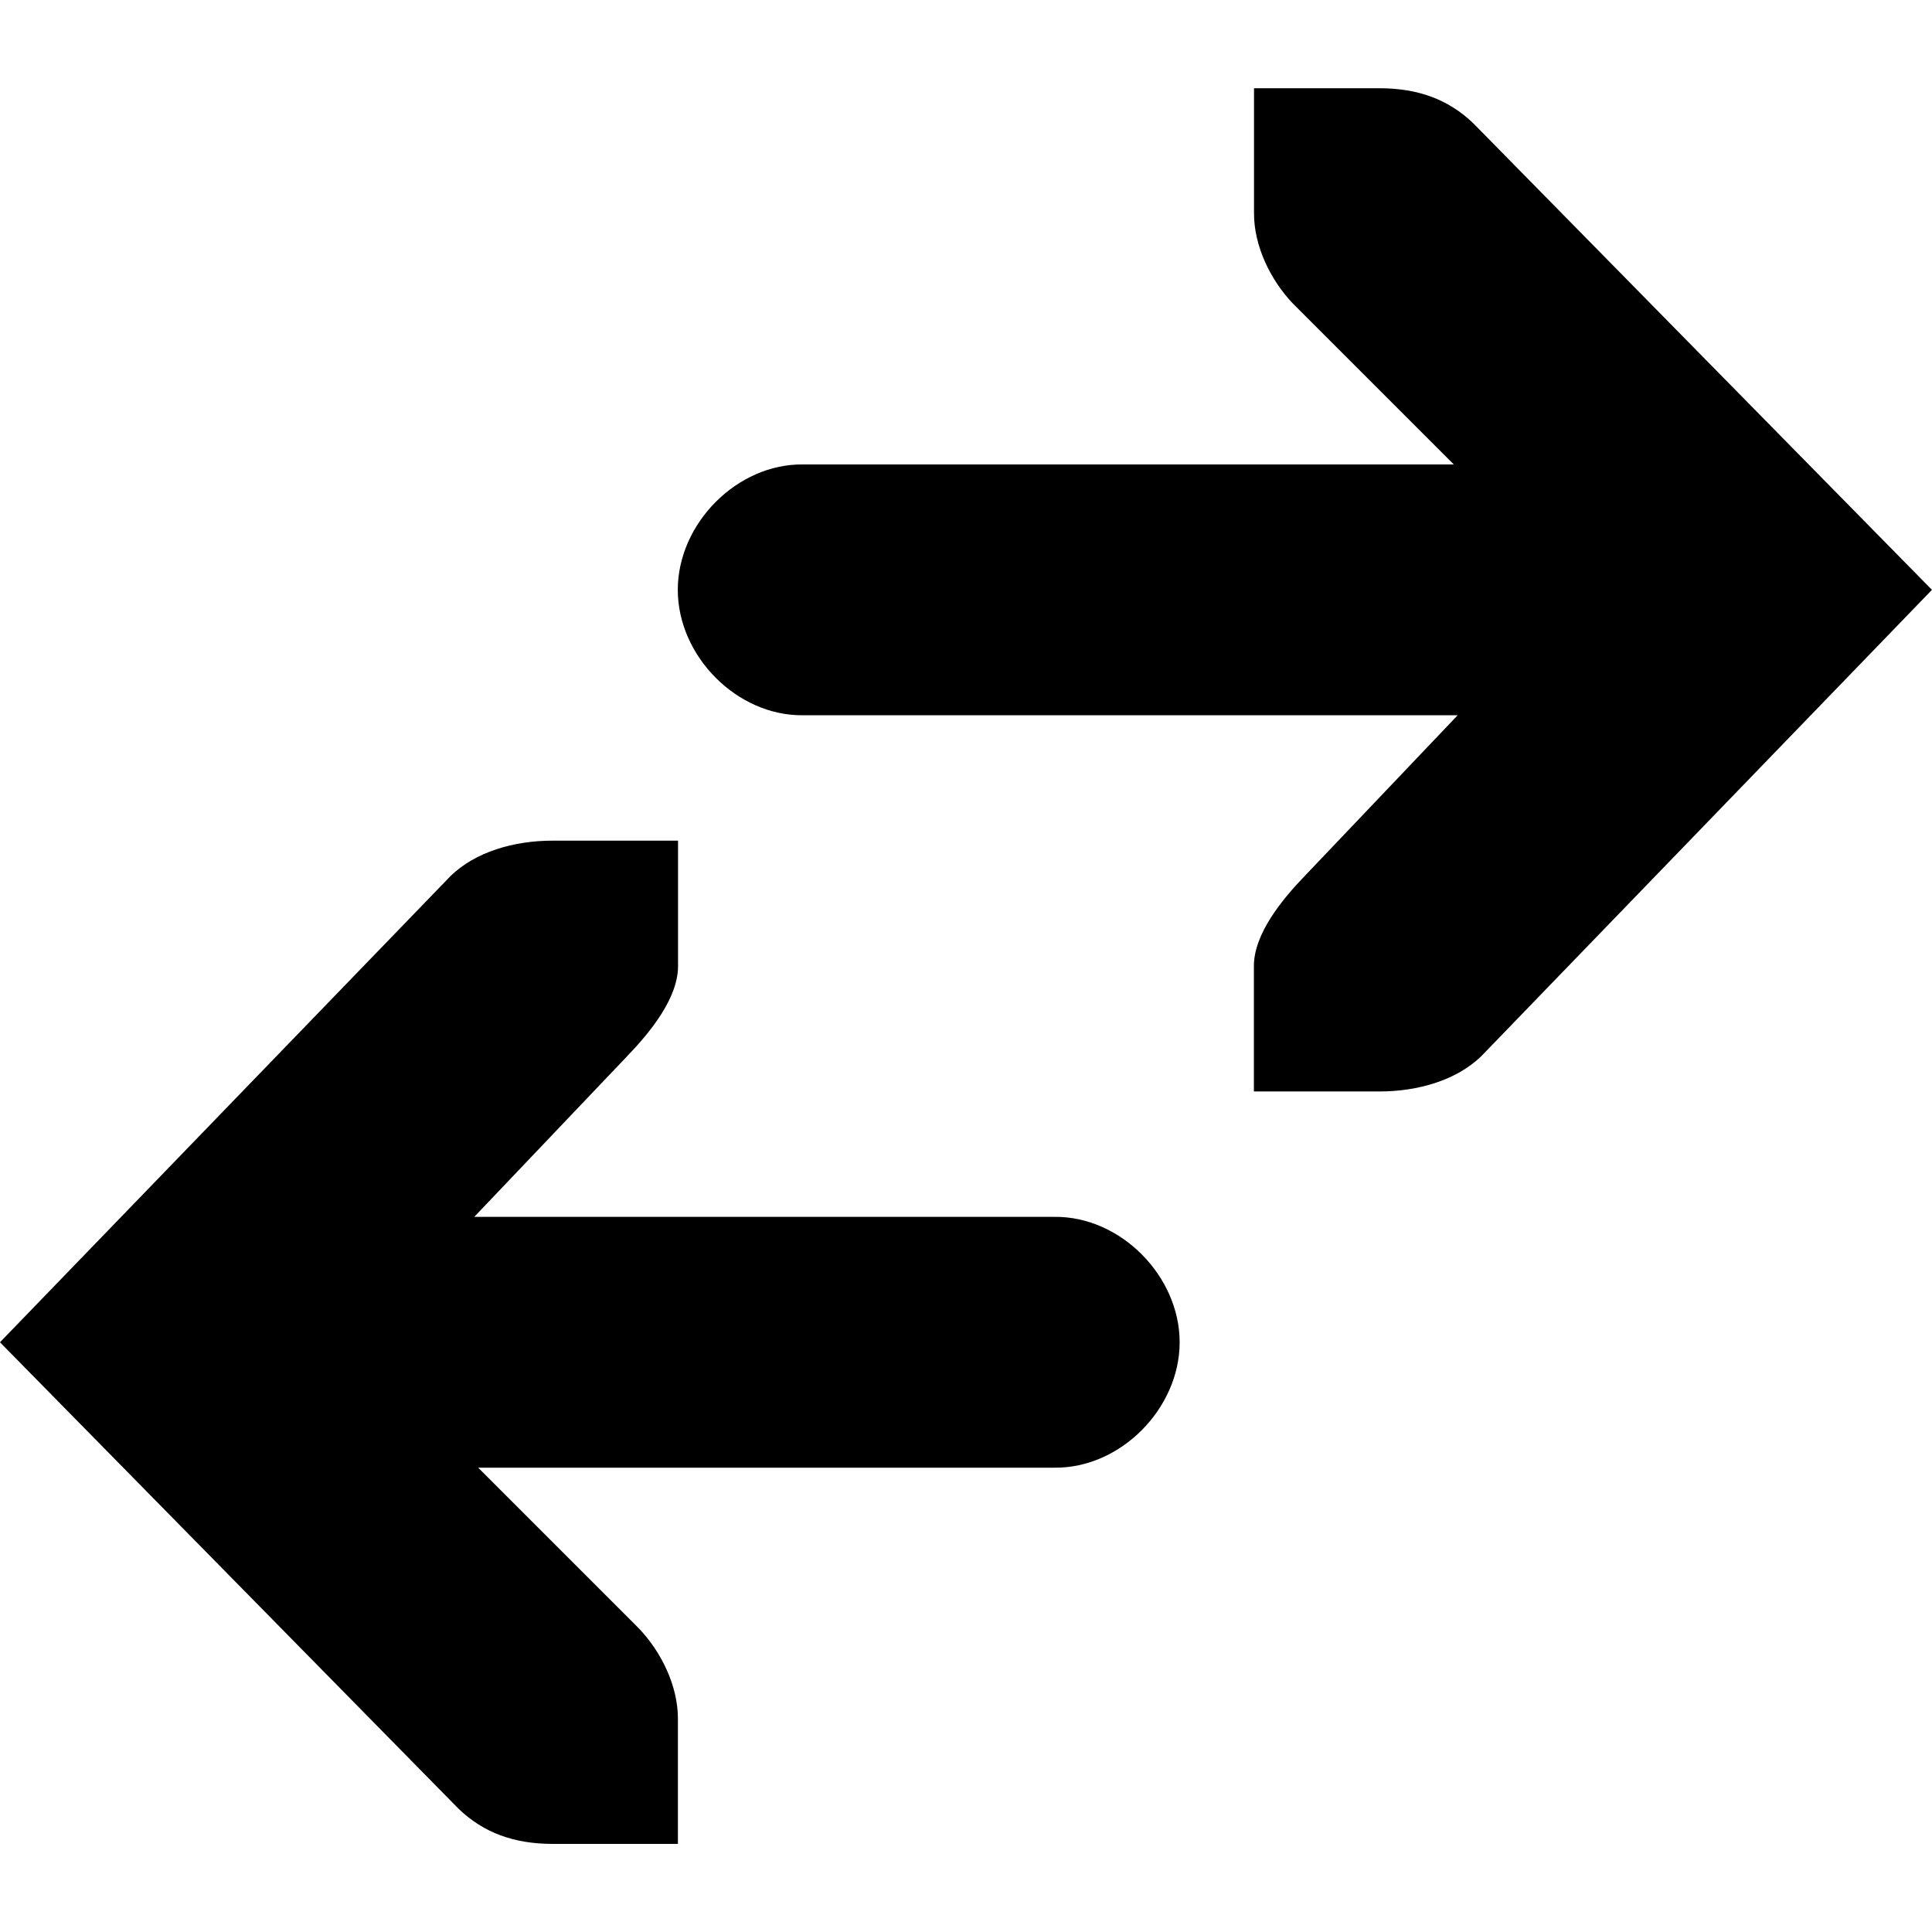
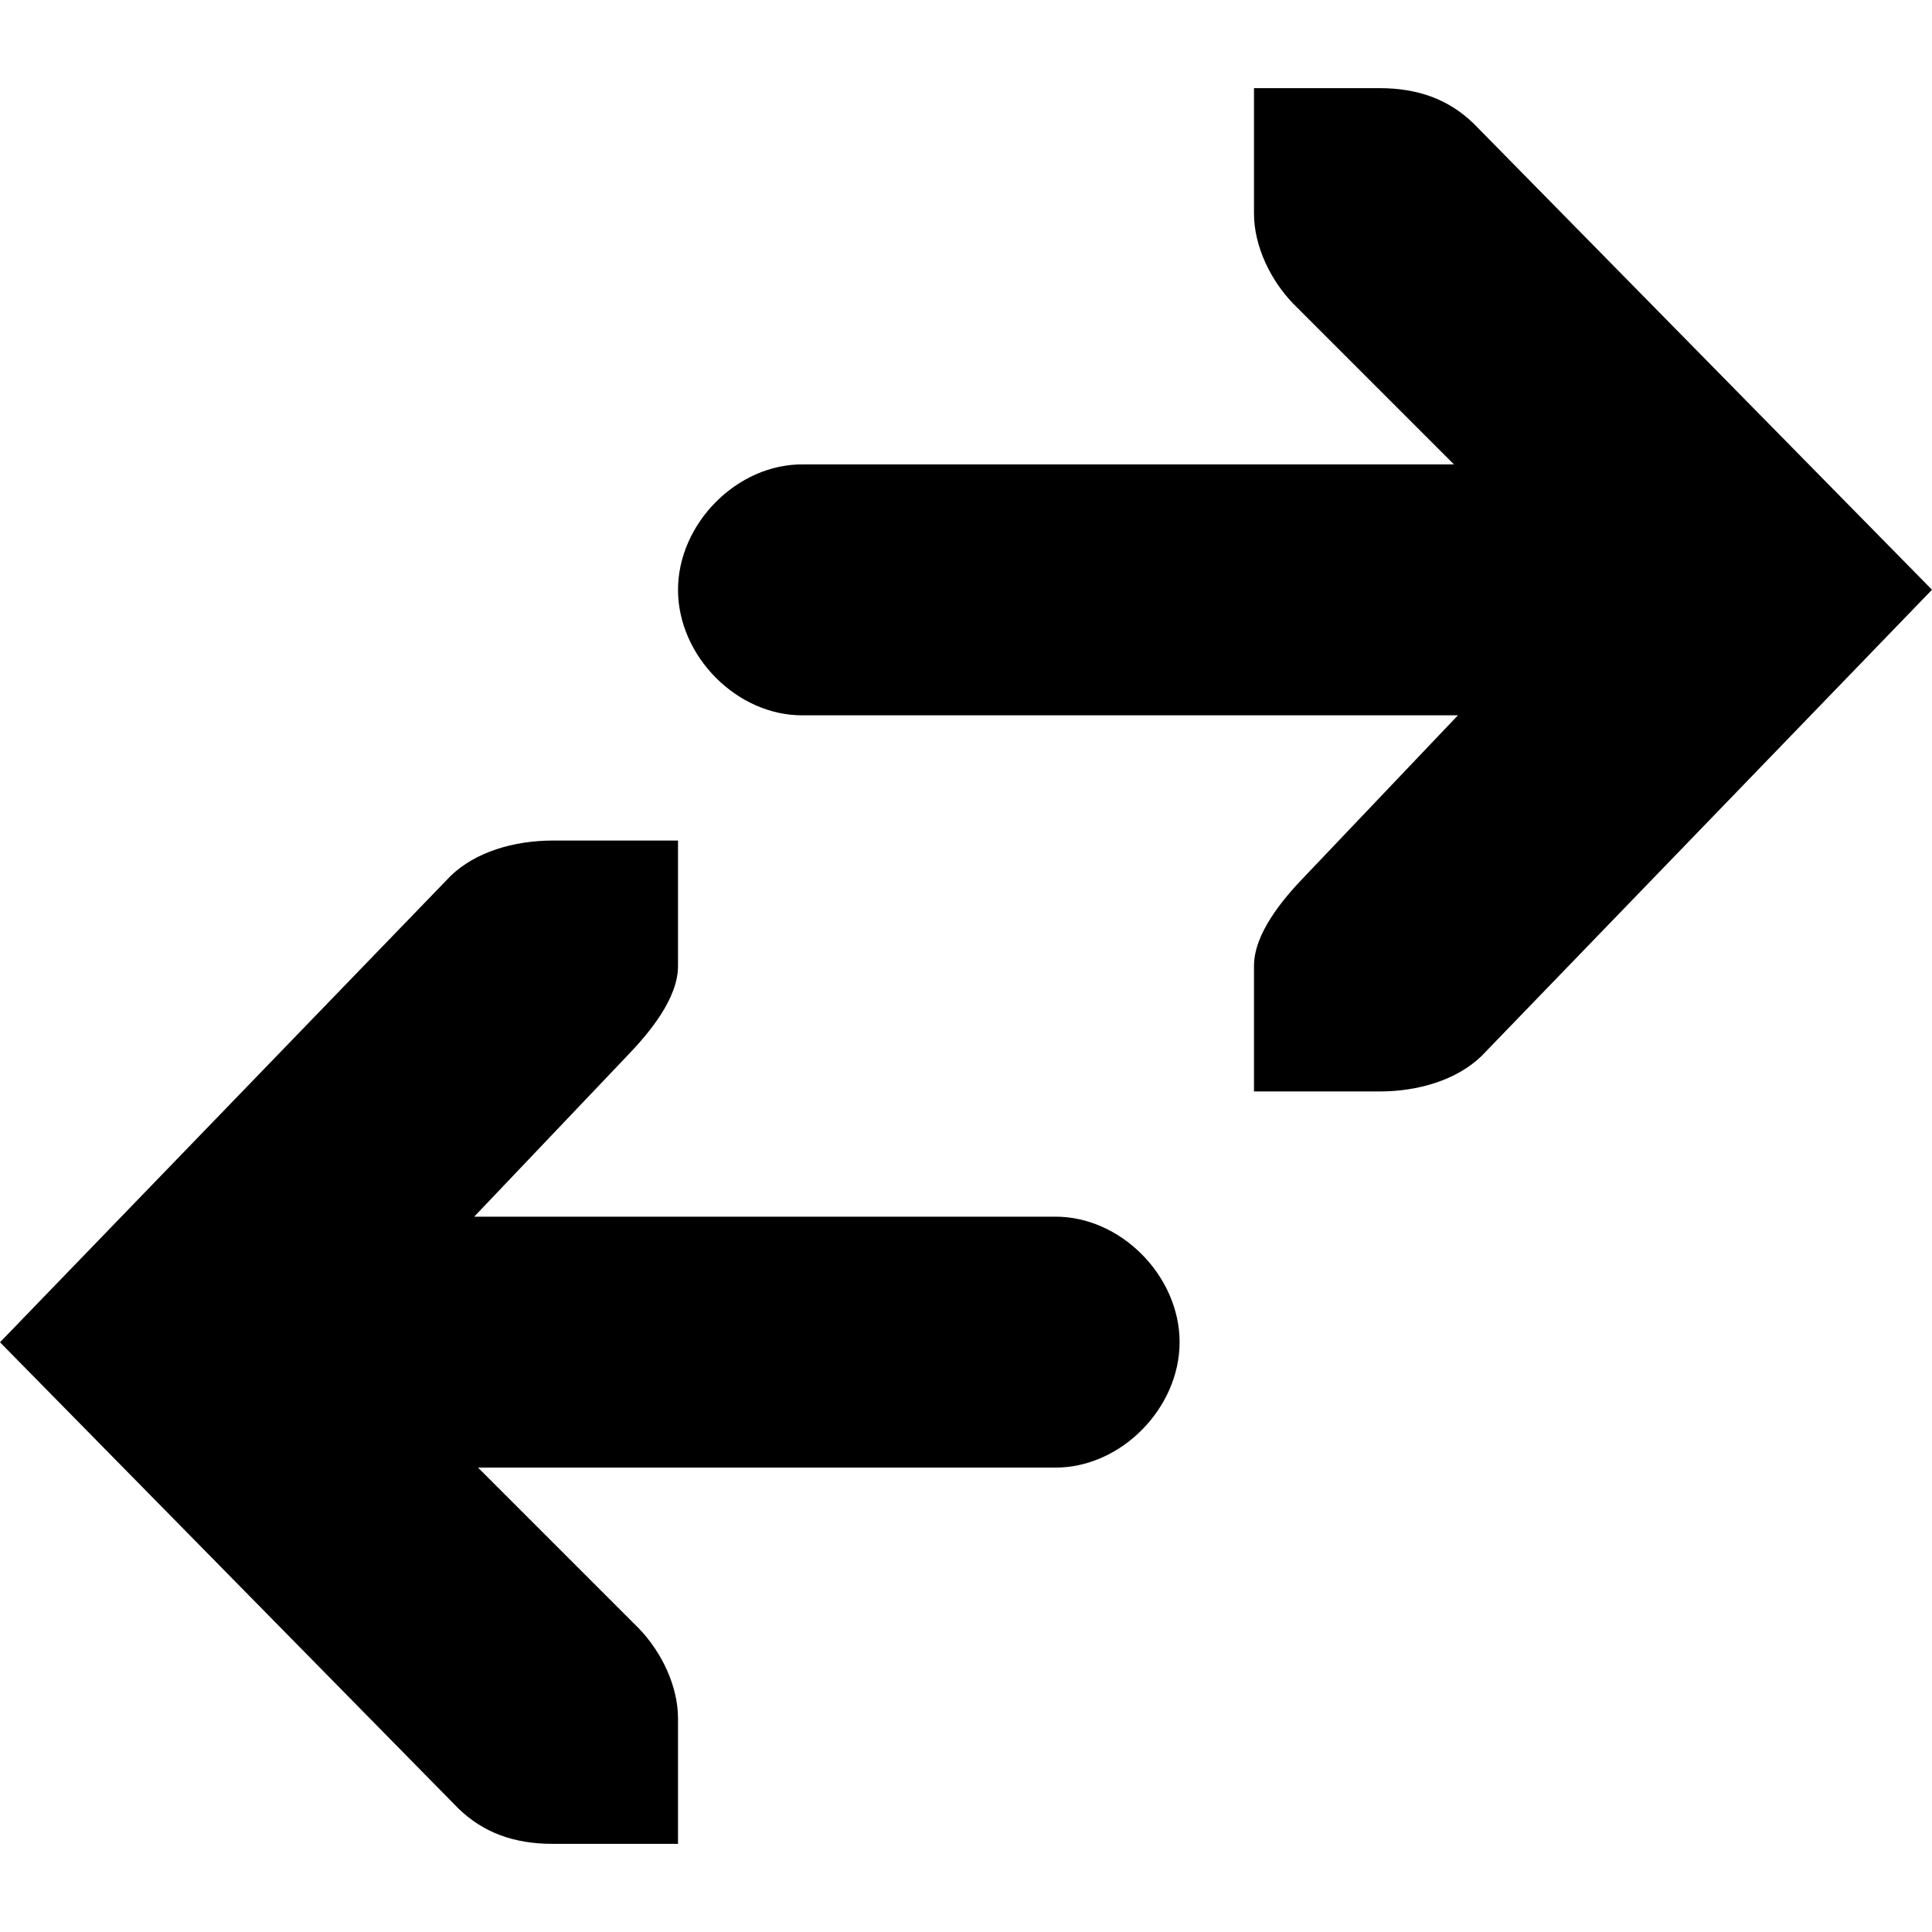
<svg xmlns="http://www.w3.org/2000/svg" version="1.1" width="100%" height="100%" viewBox="0 0 16 16" id="svg2">
  <defs id="defs8" />
-   <g transform="matrix(1.03854,0,0,1.03854,-8.784126,18.56142)" id="g3777">
-     <path d="m 12.864,-11.169 c -0.309,4e-5 -0.615,0.09 -0.812,0.281 l -3.594,3.719 3.656,3.719 c 0.198,0.191 0.441,0.281 0.75,0.281 l 1,0 0,-1 c -5e-5,-0.257 -0.13,-0.529 -0.312,-0.719 l -1.281,-1.281 4.594,0 c 0.528,0.007 1,-0.472 1,-1 0,-0.528 -0.472,-1.007 -1,-1 l -4.625,0 1.219,-1.281 c 0.183,-0.19 0.406,-0.462 0.406,-0.719 l 0,-1 z" id="path16181" style="font-size:medium;font-style:normal;font-variant:normal;font-weight:normal;font-stretch:normal;text-indent:0;text-align:start;text-decoration:none;line-height:normal;letter-spacing:normal;word-spacing:normal;text-transform:none;direction:ltr;block-progression:tb;writing-mode:lr-tb;text-anchor:start;baseline-shift:baseline;color:#000000;fill:#000000;fill-opacity:1;stroke:none;stroke-width:2;marker:none;visibility:visible;display:inline;overflow:visible;enable-background:accumulate;font-family:Sans;-inkscape-font-specification:Sans" />
-     <path d="m 19.458,-9.169 c 0.309,-4e-5 0.615,-0.09 0.812,-0.281 l 3.594,-3.719 -3.656,-3.719 c -0.198,-0.191 -0.441,-0.281 -0.75,-0.281 l -1,0 0,1 c 5e-5,0.257 0.13,0.529 0.312,0.719 l 1.281,1.281 -5.188,0 c -0.528,-0.007 -1,0.472 -1,1 0,0.528 0.472,1.007 1,1 l 5.219,0 -1.219,1.281 c -0.183,0.19 -0.406,0.462 -0.406,0.719 l 0,1 z" id="path16183" style="font-size:medium;font-style:normal;font-variant:normal;font-weight:normal;font-stretch:normal;text-indent:0;text-align:start;text-decoration:none;line-height:normal;letter-spacing:normal;word-spacing:normal;text-transform:none;direction:ltr;block-progression:tb;writing-mode:lr-tb;text-anchor:start;baseline-shift:baseline;color:#000000;fill:#000000;fill-opacity:1;stroke:none;stroke-width:2;marker:none;visibility:visible;display:inline;overflow:visible;enable-background:accumulate;font-family:Sans;-inkscape-font-specification:Sans" />
-   </g>
+   <path d="M 4.576,6.961 C 4.255,6.962 3.938,7.055 3.732,7.254 L 1.770094e-7,11.116 3.797,14.978 c 0.205,0.198 0.458,0.292 0.779,0.292 l 1.039,0 0,-1.039 c -5.19e-5,-0.267 -0.135,-0.549 -0.325,-0.746 l -1.331,-1.331 4.771,0 c 0.549,0.007 1.039,-0.49 1.039,-1.039 0,-0.549 -0.49,-1.046 -1.039,-1.039 l -4.803,0 1.266,-1.331 C 5.382,8.549 5.615,8.267 5.615,8 l 0,-1.039 z" id="path16181" style="font-size:medium;font-style:normal;font-variant:normal;font-weight:normal;font-stretch:normal;text-indent:0;text-align:start;text-decoration:none;line-height:normal;letter-spacing:normal;word-spacing:normal;text-transform:none;direction:ltr;block-progression:tb;writing-mode:lr-tb;text-anchor:start;baseline-shift:baseline;color:#000000;fill:#000000;fill-opacity:1;stroke:none;stroke-width:2;marker:none;visibility:visible;display:inline;overflow:visible;enable-background:accumulate;font-family:Sans;-inkscape-font-specification:Sans" />
+   <path d="m 11.424,9.039 c 0.321,-4.15e-5 0.638,-0.094 0.844,-0.292 L 16,4.884 12.203,1.022 C 11.998,0.824 11.745,0.73 11.424,0.73 l -1.039,0 0,1.039 c 5.2e-5,0.267 0.135,0.549 0.325,0.746 l 1.331,1.331 -5.387,0 c -0.549,-0.007 -1.039,0.49 -1.039,1.039 0,0.549 0.49,1.046 1.039,1.039 l 5.42,0 -1.266,1.331 C 10.618,7.451 10.385,7.733 10.385,8 l 0,1.039 z" id="path16183" style="font-size:medium;font-style:normal;font-variant:normal;font-weight:normal;font-stretch:normal;text-indent:0;text-align:start;text-decoration:none;line-height:normal;letter-spacing:normal;word-spacing:normal;text-transform:none;direction:ltr;block-progression:tb;writing-mode:lr-tb;text-anchor:start;baseline-shift:baseline;color:#000000;fill:#000000;fill-opacity:1;stroke:none;stroke-width:2;marker:none;visibility:visible;display:inline;overflow:visible;enable-background:accumulate;font-family:Sans;-inkscape-font-specification:Sans" />
</svg>
